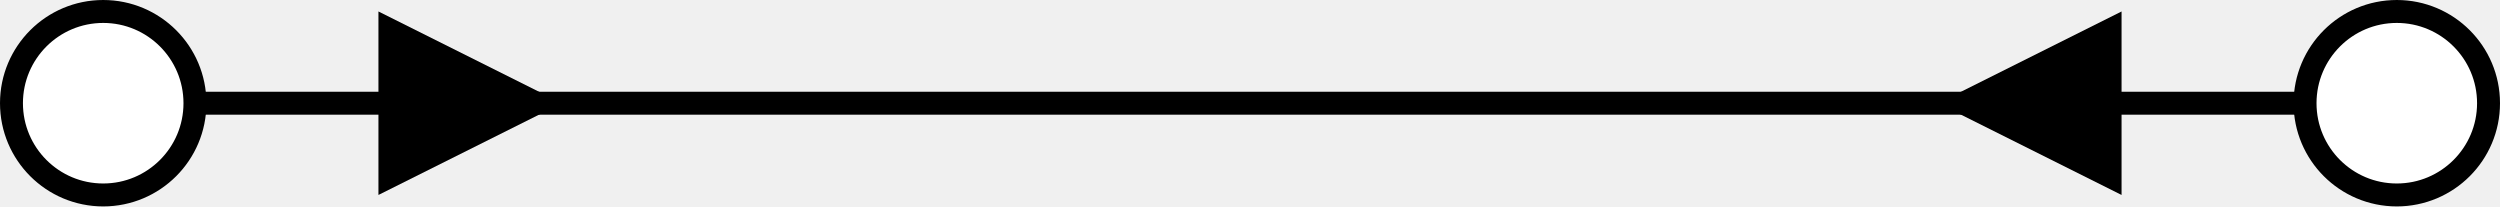
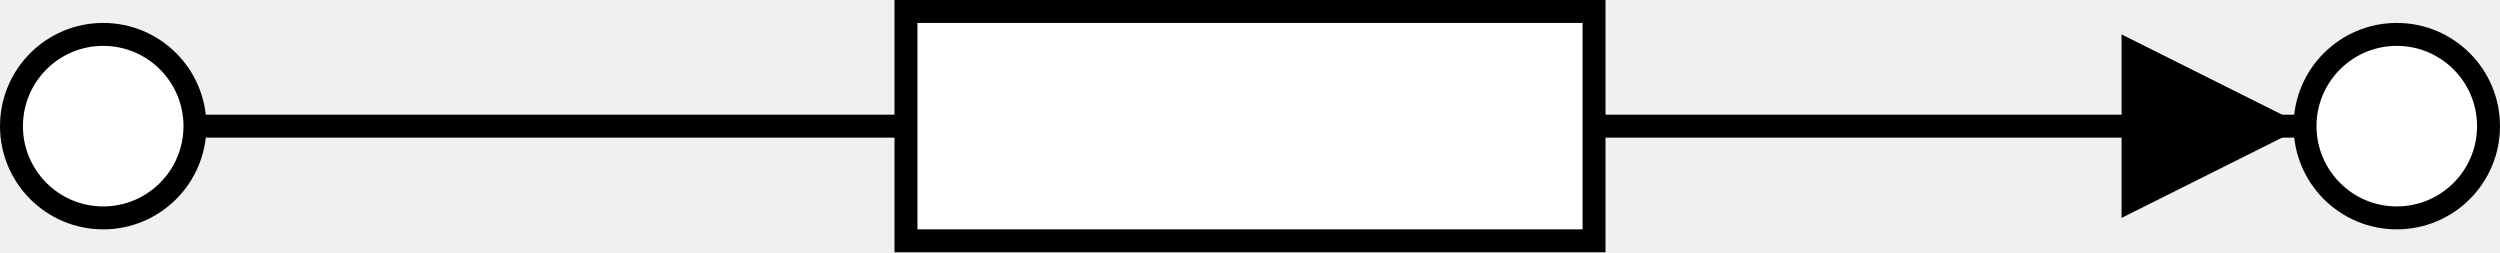
- <svg xmlns="http://www.w3.org/2000/svg" version="1.1" width="109" height="9" viewBox="0 0 109 9" xml:space="preserve" id="svg3512">
+ <svg xmlns="http://www.w3.org/2000/svg" version="1.1" width="109" height="11" viewBox="0 0 109 11" xml:space="preserve" id="svg3512">
  <defs id="defs3516" />
-   <rect id="main" x="-45" y="-245" rx="0" ry="0" width="700" height="500" style="opacity:1;fill:#ffffff;fill-opacity:0;fill-rule:nonzero;stroke:#000000;stroke-width:1;stroke-linecap:butt;stroke-linejoin:miter;stroke-miterlimit:10;stroke-dasharray:none" />
-   <g transform="translate(304.5,-260.5)" id="g3519">
-     <text font-size="32" font-weight="normal" style="font-weight:normal;font-size:32px;font-family:'Times New Roman';opacity:1;fill:#000000;fill-rule:nonzero;stroke:none;stroke-width:1;stroke-linecap:butt;stroke-linejoin:miter;stroke-miterlimit:10;stroke-dasharray:none" id="text3521">
-       <tspan x="-32" y="10.08" id="tspan3523" style="fill:#000000">main</tspan>
-     </text>
-   </g>
-   <g transform="translate(24.5,-215.5)" id="g3525">
-     <text font-size="20" font-weight="normal" style="font-weight:normal;font-size:20px;font-family:'Times New Roman';opacity:1;fill:#000000;fill-rule:nonzero;stroke:none;stroke-width:1;stroke-linecap:butt;stroke-linejoin:miter;stroke-miterlimit:10;stroke-dasharray:none" id="text3527">
-       <tspan x="-4.5" y="6.3" id="tspan3529" style="fill:#000000">a</tspan>
-     </text>
-   </g>
-   <g transform="translate(124.5,-215.5)" id="g3531">
-     <text font-size="20" font-weight="normal" style="font-weight:normal;font-size:20px;font-family:'Times New Roman';opacity:1;fill:#000000;fill-rule:nonzero;stroke:none;stroke-width:1;stroke-linecap:butt;stroke-linejoin:miter;stroke-miterlimit:10;stroke-dasharray:none" id="text3533">
-       <tspan x="-5" y="6.3" id="tspan3535" style="fill:#000000">b</tspan>
-     </text>
-   </g>
-   <line x1="4.5" y1="-195.5" x2="100.5" y2="-195.5" style="opacity:1;fill:#000000;fill-rule:nonzero;stroke:#000000;stroke-width:1;stroke-linecap:butt;stroke-linejoin:miter;stroke-miterlimit:10;stroke-dasharray:none" id="line3537" />
-   <polygon points="-4,4 0,-4 4,4 " style="opacity:1;fill:#000000;fill-rule:nonzero;stroke:none;stroke-width:1;stroke-linecap:butt;stroke-linejoin:miter;stroke-miterlimit:10;stroke-dasharray:none" transform="matrix(0,1,-1,0,96.5,-195.5)" id="polygon3539" />
-   <circle id="a" cx="4.5" cy="-195.5" r="4" style="opacity:1;fill:#ffffff;fill-rule:nonzero;stroke:#000000;stroke-width:1;stroke-linecap:butt;stroke-linejoin:miter;stroke-miterlimit:10;stroke-dasharray:none" />
-   <circle id="b" cx="104.5" cy="-195.5" r="4" style="opacity:1;fill:#ffffff;fill-rule:nonzero;stroke:#000000;stroke-width:1;stroke-linecap:butt;stroke-linejoin:miter;stroke-miterlimit:10;stroke-dasharray:none" />
-   <g transform="translate(24.5,-115.5)" id="g3543">
-     <text font-size="20" font-weight="normal" style="font-weight:normal;font-size:20px;font-family:'Times New Roman';opacity:1;fill:#000000;fill-rule:nonzero;stroke:none;stroke-width:1;stroke-linecap:butt;stroke-linejoin:miter;stroke-miterlimit:10;stroke-dasharray:none" id="text3545">
-       <tspan x="-4.5" y="6.3" id="tspan3547" style="fill:#000000">c</tspan>
-     </text>
-   </g>
-   <g transform="translate(124.5,-115.5)" id="g3549">
-     <text font-size="20" font-weight="normal" style="font-weight:normal;font-size:20px;font-family:'Times New Roman';opacity:1;fill:#000000;fill-rule:nonzero;stroke:none;stroke-width:1;stroke-linecap:butt;stroke-linejoin:miter;stroke-miterlimit:10;stroke-dasharray:none" id="text3551">
-       <tspan x="-5" y="6.3" id="tspan3553" style="fill:#000000">d</tspan>
-     </text>
-   </g>
-   <line x1="4.5" y1="-95.5" x2="100.5" y2="-95.5" style="opacity:1;fill:#000000;fill-rule:nonzero;stroke:#000000;stroke-width:1;stroke-linecap:butt;stroke-linejoin:miter;stroke-miterlimit:10;stroke-dasharray:8, 8" id="line3555" />
-   <polygon points="-4,4 0,-4 4,4 " style="opacity:1;fill:#000000;fill-rule:nonzero;stroke:none;stroke-width:1;stroke-linecap:butt;stroke-linejoin:miter;stroke-miterlimit:10;stroke-dasharray:none" transform="matrix(0,1,-1,0,96.5,-95.5)" id="polygon3557" />
-   <circle id="c" cx="4.5" cy="-95.5" r="4" style="opacity:1;fill:#ffffff;fill-rule:nonzero;stroke:#000000;stroke-width:1;stroke-linecap:butt;stroke-linejoin:miter;stroke-miterlimit:10;stroke-dasharray:none" />
-   <circle id="d" cx="104.5" cy="-95.5" r="4" style="opacity:1;fill:#ffffff;fill-rule:nonzero;stroke:#000000;stroke-width:1;stroke-linecap:butt;stroke-linejoin:miter;stroke-miterlimit:10;stroke-dasharray:none" />
-   <g transform="translate(24.5,-15.5)" id="g3561">
-     <text font-size="20" font-weight="normal" style="font-weight:normal;font-size:20px;font-family:'Times New Roman';opacity:1;fill:#000000;fill-rule:nonzero;stroke:none;stroke-width:1;stroke-linecap:butt;stroke-linejoin:miter;stroke-miterlimit:10;stroke-dasharray:none" id="text3563">
-       <tspan x="-4.5" y="6.3" id="tspan3565" style="fill:#000000">e</tspan>
-     </text>
-   </g>
-   <g transform="translate(124.5,-15.5)" id="g3567">
-     <text font-size="20" font-weight="normal" style="font-weight:normal;font-size:20px;font-family:'Times New Roman';opacity:1;fill:#000000;fill-rule:nonzero;stroke:none;stroke-width:1;stroke-linecap:butt;stroke-linejoin:miter;stroke-miterlimit:10;stroke-dasharray:none" id="text3569">
-       <tspan x="-3.5" y="6.3" id="tspan3571" style="fill:#000000">f</tspan>
-     </text>
-   </g>
-   <line x1="4.5" y1="4.5" x2="104.5" y2="4.5" style="opacity:1;fill:#000000;fill-rule:nonzero;stroke:#000000;stroke-width:1;stroke-linecap:butt;stroke-linejoin:miter;stroke-miterlimit:10;stroke-dasharray:none" id="line3573" />
-   <polygon points="-4,4 0,-4 4,4 " style="opacity:1;fill:#000000;fill-rule:nonzero;stroke:none;stroke-width:1;stroke-linecap:butt;stroke-linejoin:miter;stroke-miterlimit:10;stroke-dasharray:none" transform="matrix(0,-1,1,0,88.5,4.5)" id="polygon3575" />
-   <polygon points="-4,4 0,-4 4,4 " style="opacity:1;fill:#000000;fill-rule:nonzero;stroke:none;stroke-width:1;stroke-linecap:butt;stroke-linejoin:miter;stroke-miterlimit:10;stroke-dasharray:none" transform="matrix(0,1,-1,0,20.5,4.5)" id="polygon3577" />
-   <circle id="e" cx="4.5" cy="4.5" r="4" style="opacity:1;fill:#ffffff;fill-rule:nonzero;stroke:#000000;stroke-width:1;stroke-linecap:butt;stroke-linejoin:miter;stroke-miterlimit:10;stroke-dasharray:none" />
-   <circle id="f" cx="104.5" cy="4.5" r="4" style="opacity:1;fill:#ffffff;fill-rule:nonzero;stroke:#000000;stroke-width:1;stroke-linecap:butt;stroke-linejoin:miter;stroke-miterlimit:10;stroke-dasharray:none" />
-   <g transform="translate(24.5,84.5)" id="g3581">
-     <text font-size="20" font-weight="normal" style="font-weight:normal;font-size:20px;font-family:'Times New Roman';opacity:1;fill:#000000;fill-rule:nonzero;stroke:none;stroke-width:1;stroke-linecap:butt;stroke-linejoin:miter;stroke-miterlimit:10;stroke-dasharray:none" id="text3583">
-       <tspan x="-5" y="6.3" id="tspan3585" style="fill:#000000">g</tspan>
-     </text>
-   </g>
-   <g transform="translate(124.5,84.5)" id="g3587">
-     <text font-size="20" font-weight="normal" style="font-weight:normal;font-size:20px;font-family:'Times New Roman';opacity:1;fill:#000000;fill-rule:nonzero;stroke:none;stroke-width:1;stroke-linecap:butt;stroke-linejoin:miter;stroke-miterlimit:10;stroke-dasharray:none" id="text3589">
-       <tspan x="-5" y="6.3" id="tspan3591" style="fill:#000000">h</tspan>
-     </text>
-   </g>
-   <line x1="8.5" y1="104.5" x2="100.5" y2="104.5" style="opacity:1;fill:#000000;fill-rule:nonzero;stroke:#000000;stroke-width:1;stroke-linecap:butt;stroke-linejoin:miter;stroke-miterlimit:10;stroke-dasharray:none" id="line3593" />
-   <polygon points="-4,4 0,-4 4,4 " style="opacity:1;fill:#000000;fill-rule:nonzero;stroke:none;stroke-width:1;stroke-linecap:butt;stroke-linejoin:miter;stroke-miterlimit:10;stroke-dasharray:none" transform="matrix(0,1,-1,0,96.5,104.5)" id="polygon3595" />
-   <polygon points="-4,4 0,-4 4,4 " style="opacity:1;fill:#000000;fill-rule:nonzero;stroke:none;stroke-width:1;stroke-linecap:butt;stroke-linejoin:miter;stroke-miterlimit:10;stroke-dasharray:none" transform="matrix(0,-1,1,0,12.5,104.5)" id="polygon3597" />
-   <circle id="g" cx="4.5" cy="104.5" r="4" style="opacity:1;fill:#ffffff;fill-rule:nonzero;stroke:#000000;stroke-width:1;stroke-linecap:butt;stroke-linejoin:miter;stroke-miterlimit:10;stroke-dasharray:none" />
-   <circle id="h" cx="104.5" cy="104.5" r="4" style="opacity:1;fill:#ffffff;fill-rule:nonzero;stroke:#000000;stroke-width:1;stroke-linecap:butt;stroke-linejoin:miter;stroke-miterlimit:10;stroke-dasharray:none" />
-   <g transform="translate(24.5,184.5)" id="g3601">
-     <text font-size="20" font-weight="normal" style="font-weight:normal;font-size:20px;font-family:'Times New Roman';opacity:1;fill:#000000;fill-rule:nonzero;stroke:none;stroke-width:1;stroke-linecap:butt;stroke-linejoin:miter;stroke-miterlimit:10;stroke-dasharray:none" id="text3603">
-       <tspan x="-3" y="6.3" id="tspan3605" style="fill:#000000">i</tspan>
-     </text>
-   </g>
-   <g transform="translate(124.5,184.5)" id="g3607">
-     <text font-size="20" font-weight="normal" style="font-weight:normal;font-size:20px;font-family:'Times New Roman';opacity:1;fill:#000000;fill-rule:nonzero;stroke:none;stroke-width:1;stroke-linecap:butt;stroke-linejoin:miter;stroke-miterlimit:10;stroke-dasharray:none" id="text3609">
-       <tspan x="-3" y="6.3" id="tspan3611" style="fill:#000000">j</tspan>
-     </text>
-   </g>
-   <line x1="4.5" y1="204.5" x2="100.5" y2="204.5" style="opacity:1;fill:#000000;fill-rule:nonzero;stroke:#000000;stroke-width:1;stroke-linecap:butt;stroke-linejoin:miter;stroke-miterlimit:10;stroke-dasharray:none" id="line3613" />
-   <polygon points="-4,4 0,-4 4,4 " style="opacity:1;fill:#000000;fill-rule:nonzero;stroke:none;stroke-width:1;stroke-linecap:butt;stroke-linejoin:miter;stroke-miterlimit:10;stroke-dasharray:none" transform="matrix(0,1,-1,0,96.5,204.5)" id="polygon3615" />
-   <rect x="199.5" y="-69.5" rx="0" ry="0" width="10" height="30" style="opacity:1;fill:#ffffff;fill-rule:nonzero;stroke:#000000;stroke-width:1;stroke-linecap:butt;stroke-linejoin:miter;stroke-miterlimit:10;stroke-dasharray:none" transform="matrix(0,1,-1,0,0,0)" id="rect3617" />
-   <circle id="i" cx="4.5" cy="204.5" r="4" style="opacity:1;fill:#ffffff;fill-rule:nonzero;stroke:#000000;stroke-width:1;stroke-linecap:butt;stroke-linejoin:miter;stroke-miterlimit:10;stroke-dasharray:none" />
-   <circle id="j" cx="104.5" cy="204.5" r="4" style="opacity:1;fill:#ffffff;fill-rule:nonzero;stroke:#000000;stroke-width:1;stroke-linecap:butt;stroke-linejoin:miter;stroke-miterlimit:10;stroke-dasharray:none" />
+   <line x1="4.5" y1="5.5" x2="100.5" y2="5.5" style="opacity:1;fill:#000000;fill-rule:nonzero;stroke:#000000;stroke-width:1;stroke-linecap:butt;stroke-linejoin:miter;stroke-miterlimit:10;stroke-dasharray:none" id="line3613" />
+   <polygon points="0,-4 4,4 -4,4 " style="opacity:1;fill:#000000;fill-rule:nonzero;stroke:none;stroke-width:1;stroke-linecap:butt;stroke-linejoin:miter;stroke-miterlimit:10;stroke-dasharray:none" transform="rotate(90,45.5,51)" id="polygon3615" />
+   <rect x="0.5" y="-69.5" rx="0" ry="0" width="10" height="30" style="opacity:1;fill:#ffffff;fill-rule:nonzero;stroke:#000000;stroke-width:1;stroke-linecap:butt;stroke-linejoin:miter;stroke-miterlimit:10;stroke-dasharray:none" transform="rotate(90)" id="rect3617" />
+   <circle id="i" cx="4.5" cy="5.5" r="4" style="opacity:1;fill:#ffffff;fill-rule:nonzero;stroke:#000000;stroke-width:1;stroke-linecap:butt;stroke-linejoin:miter;stroke-miterlimit:10;stroke-dasharray:none" />
+   <circle id="j" cx="104.5" cy="5.5" r="4" style="opacity:1;fill:#ffffff;fill-rule:nonzero;stroke:#000000;stroke-width:1;stroke-linecap:butt;stroke-linejoin:miter;stroke-miterlimit:10;stroke-dasharray:none" />
</svg>
